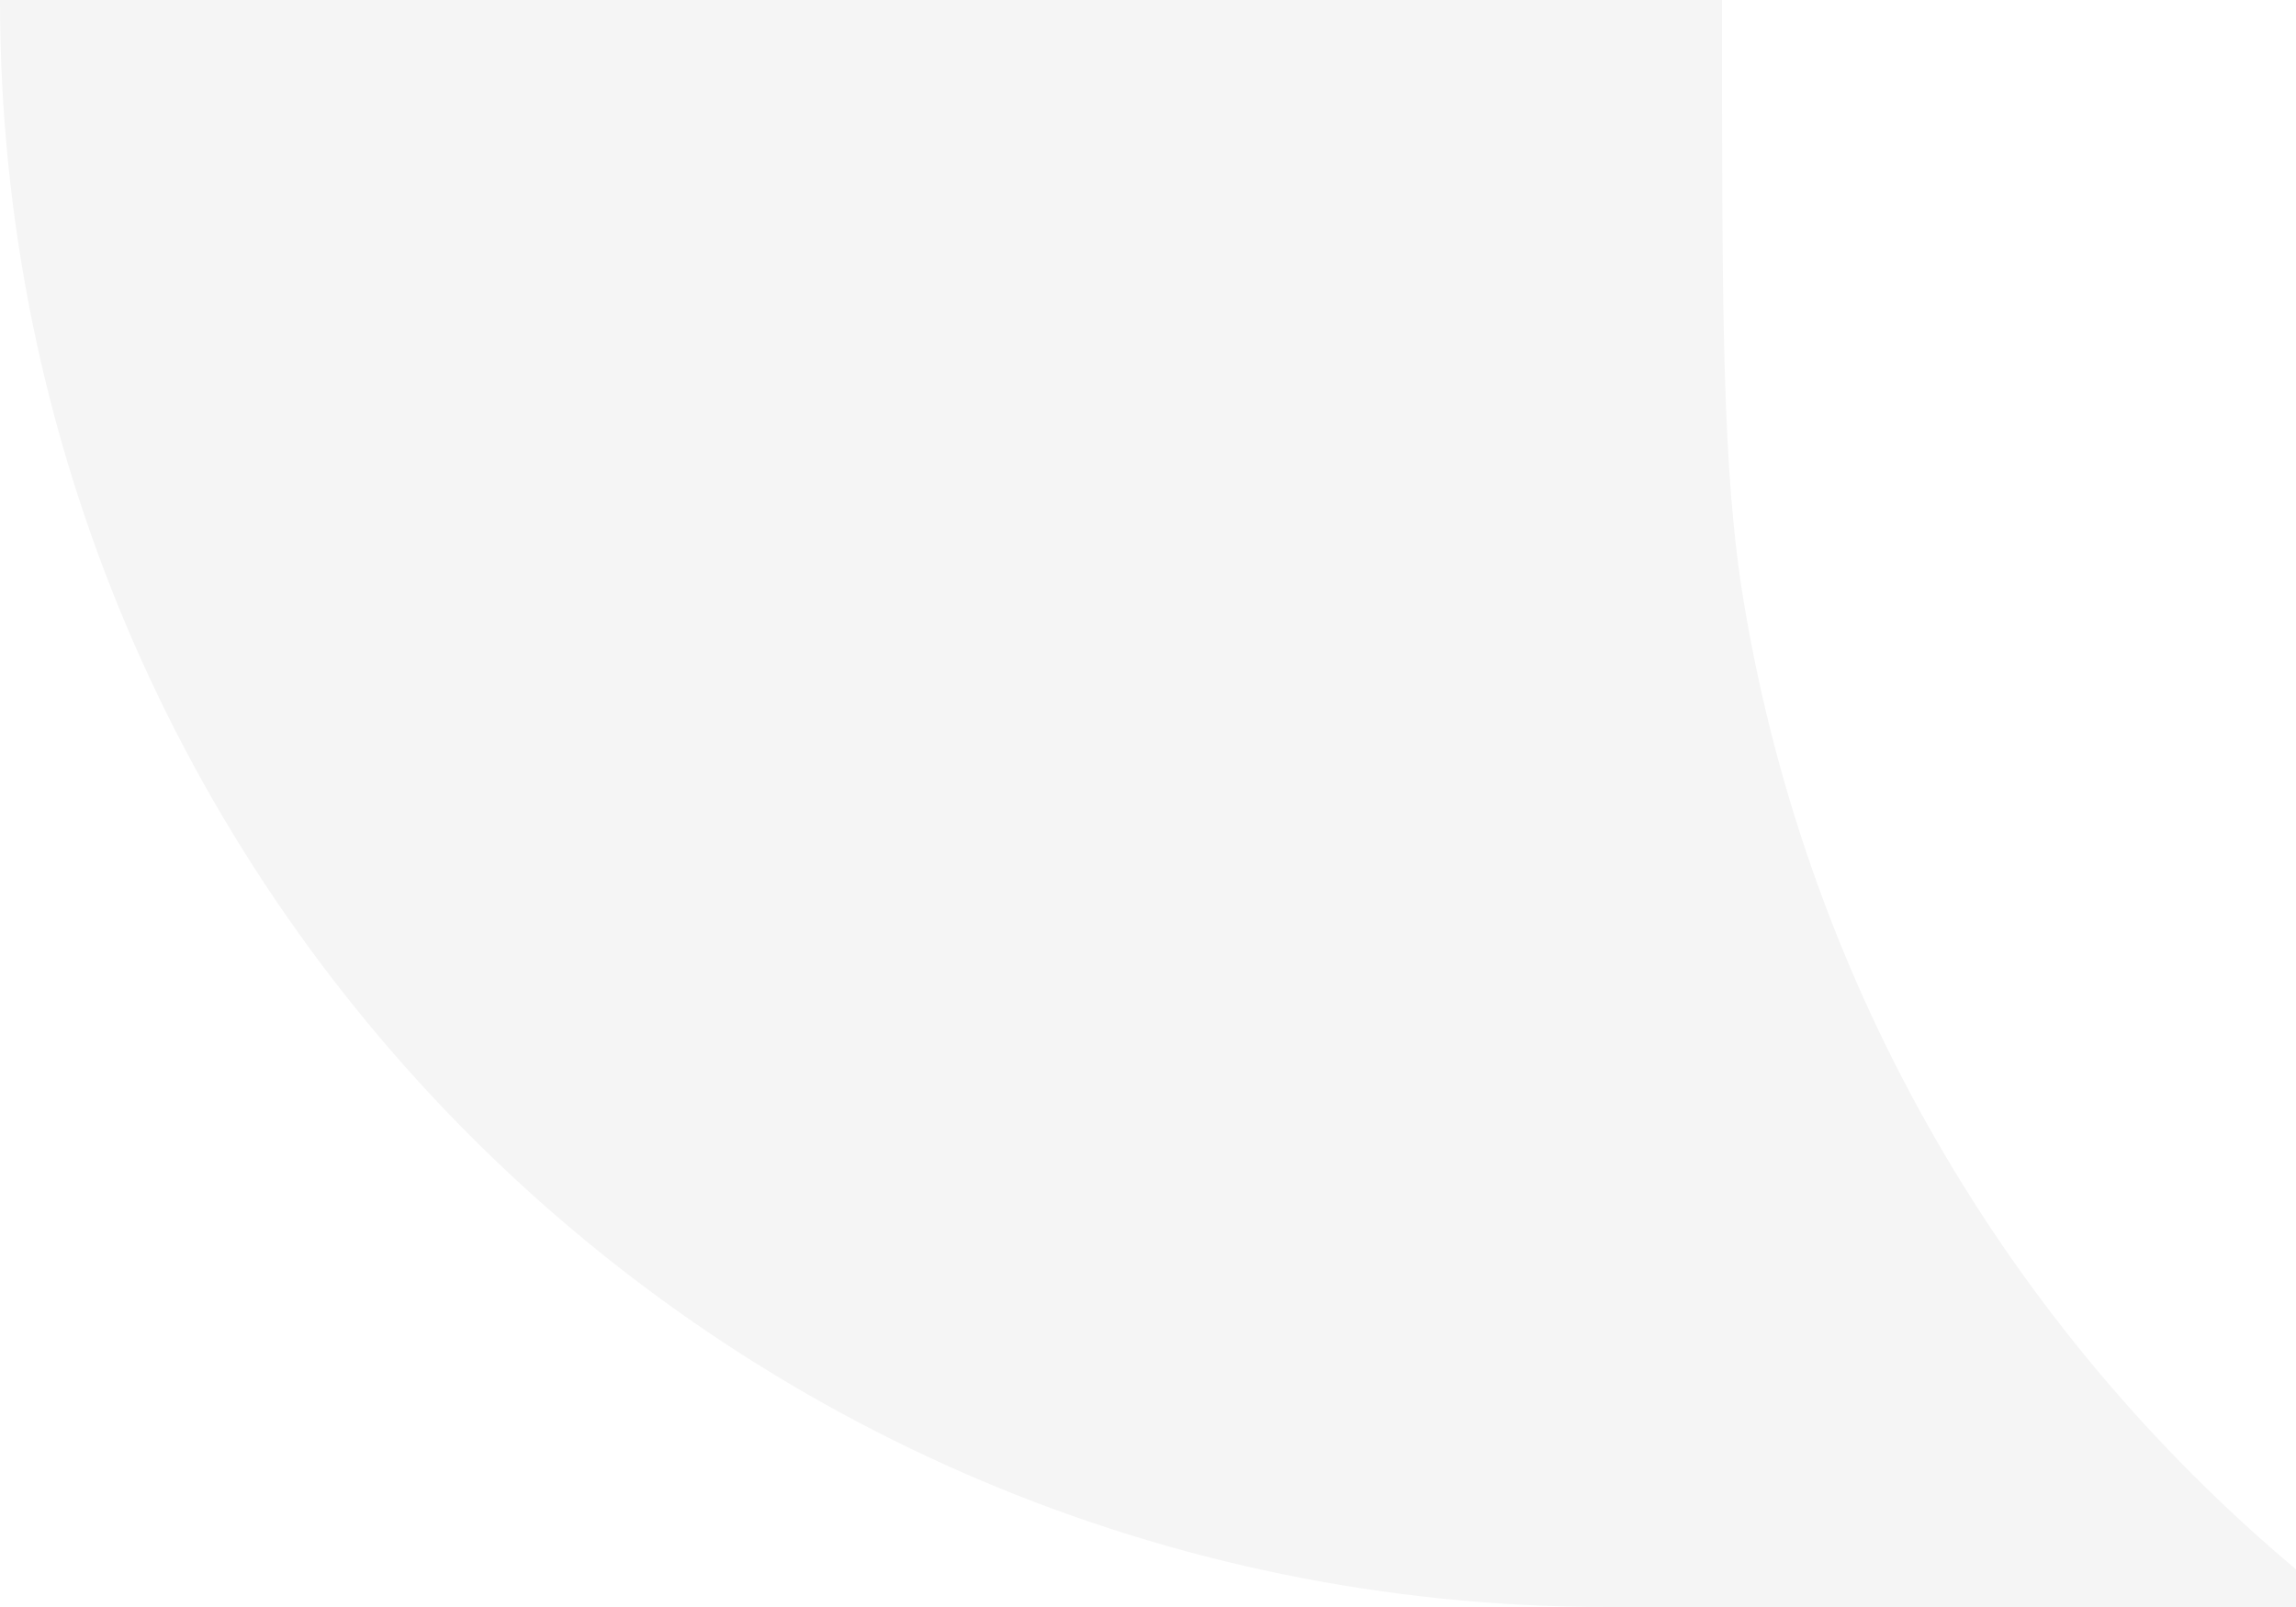
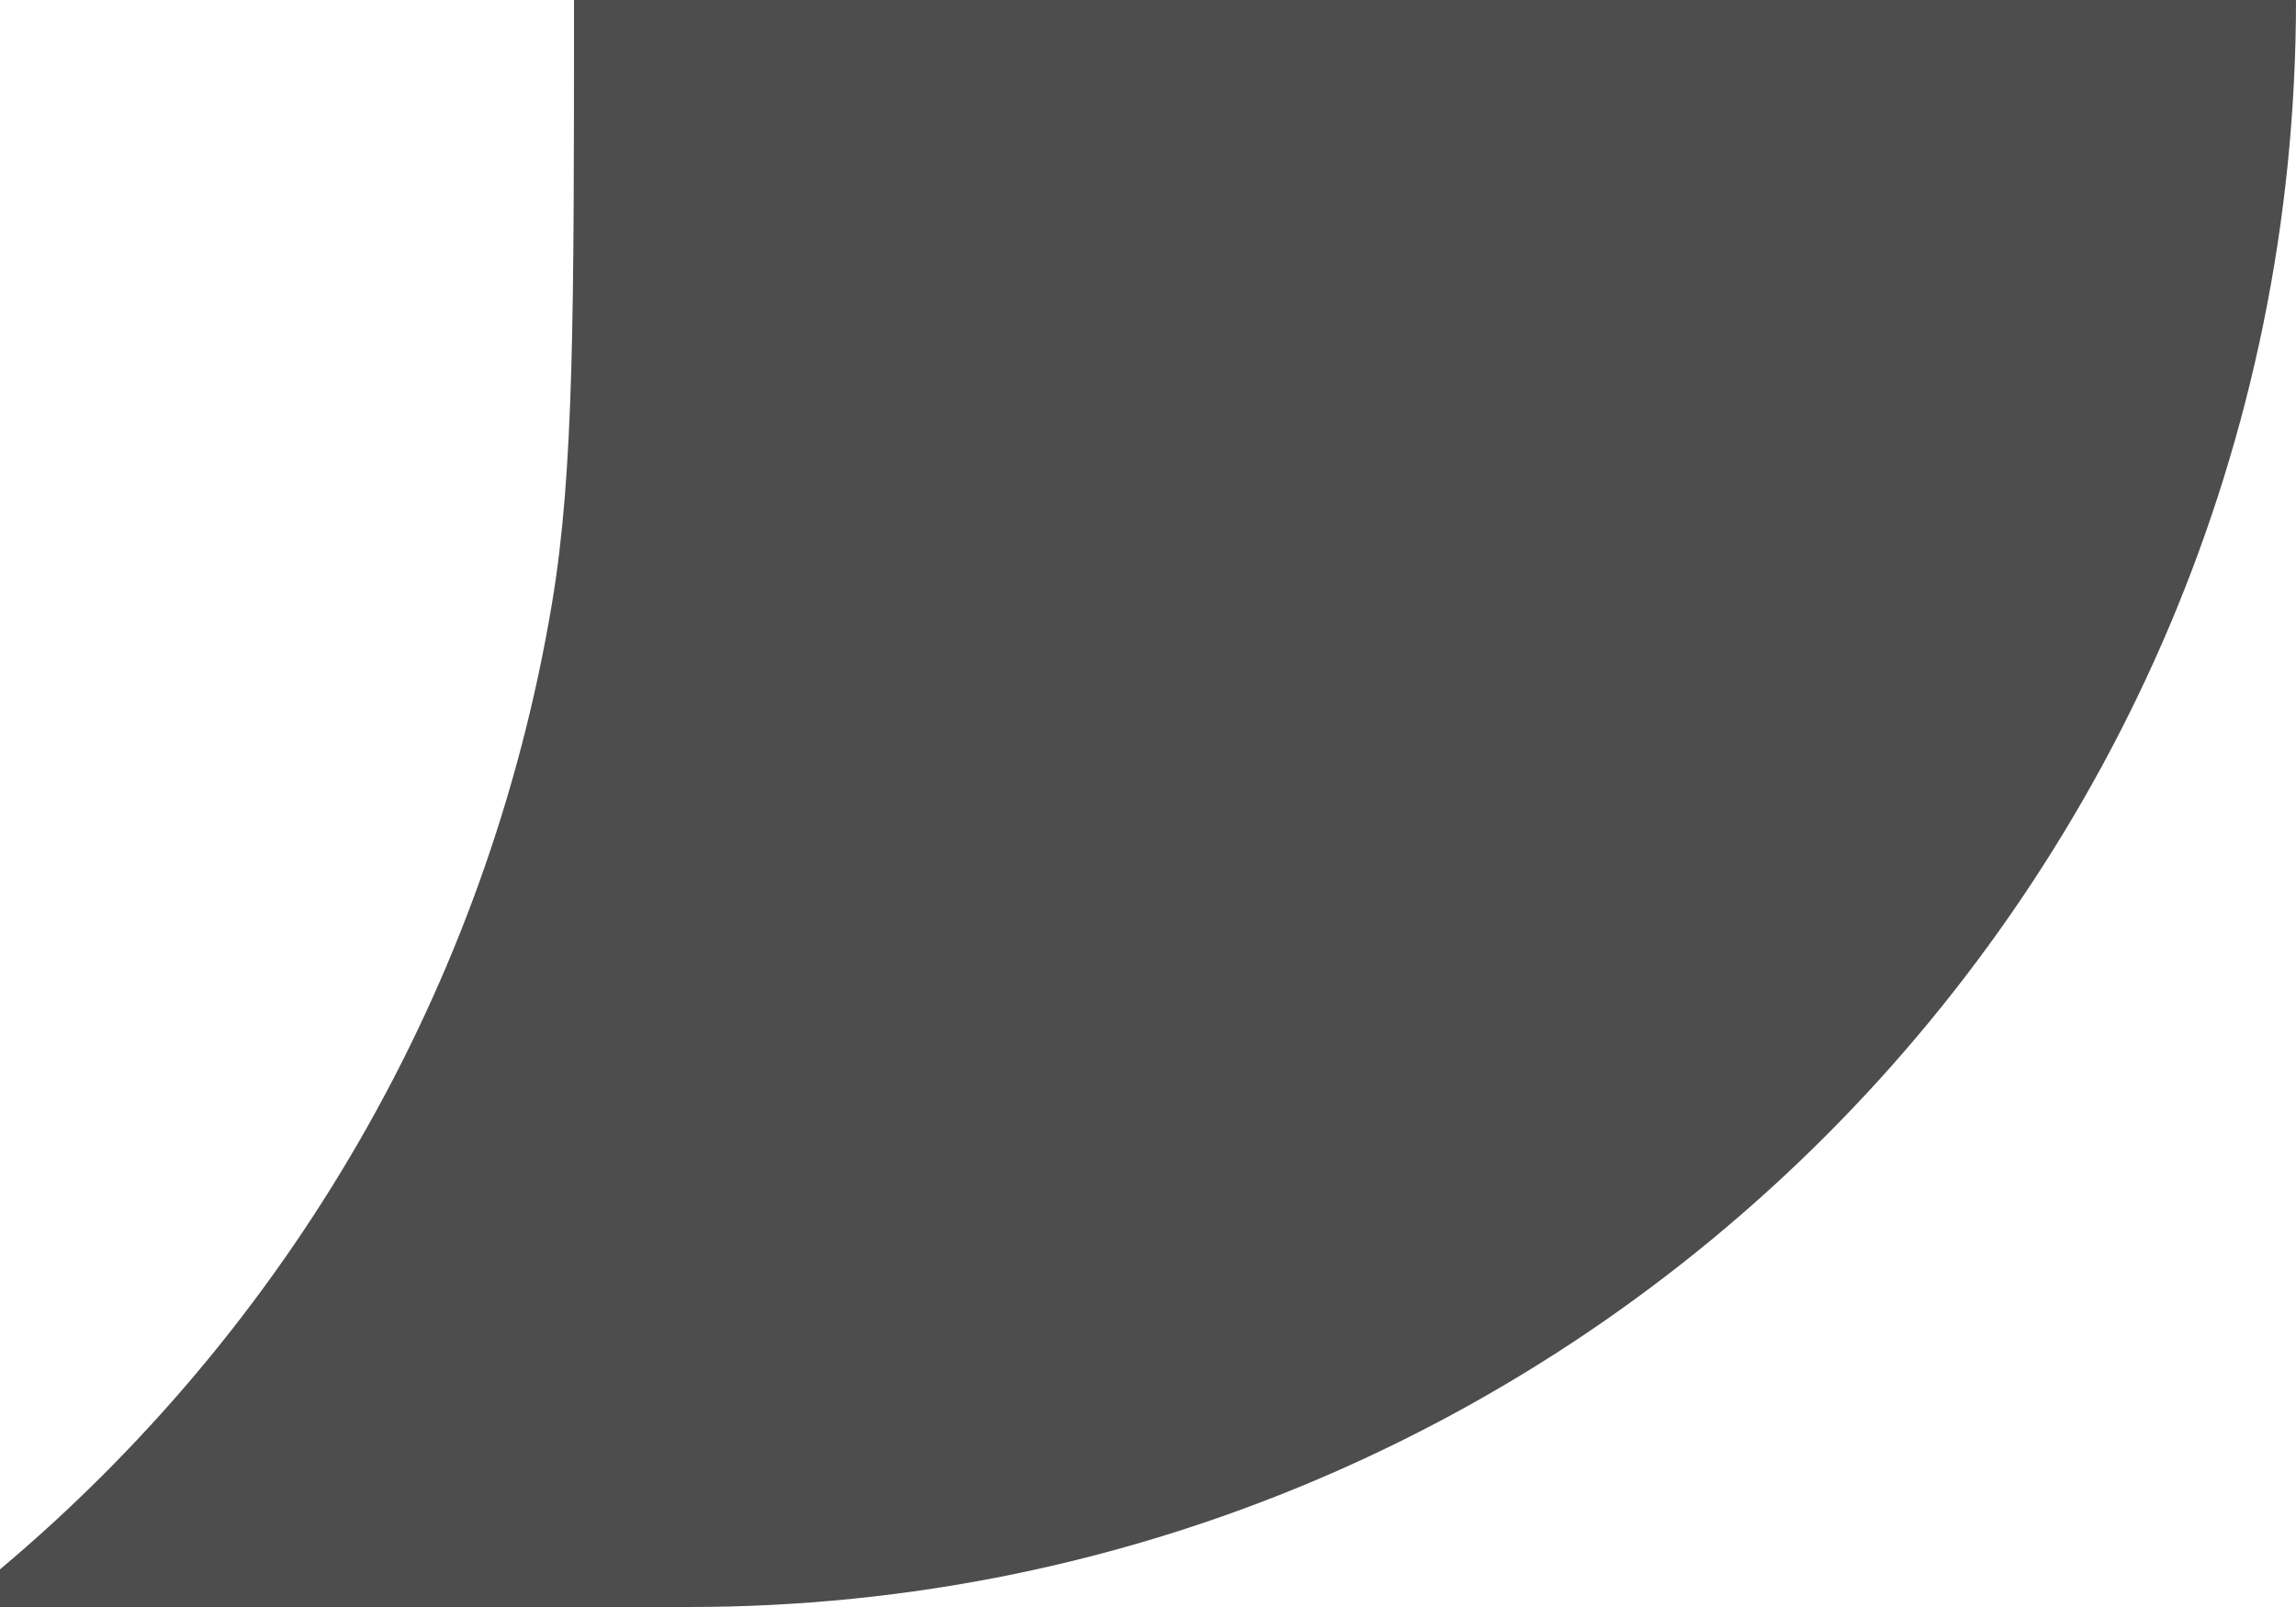
<svg xmlns="http://www.w3.org/2000/svg" width="20" height="14" viewBox="0 0 20 14" fill="none">
-   <path fill-rule="evenodd" clip-rule="evenodd" d="M20 13.672V14H14C6.268 14 0 7.732 0 0H15C15 2.738 15 4.107 15.191 5.252C15.753 8.622 17.503 11.575 20 13.672Z" fill="#F5F5F5" />
+   <g id="Tail">
+     <path id="Tail_2" fill-rule="evenodd" clip-rule="evenodd" d="M0 13.672V14H6C13.732 14 20 7.732 20 0H5C5 2.738 5 4.107 4.809 5.252C4.247 8.622 2.497 11.575 0 13.672Z" fill="#4d4d4d" />
+   </g>
</svg>
